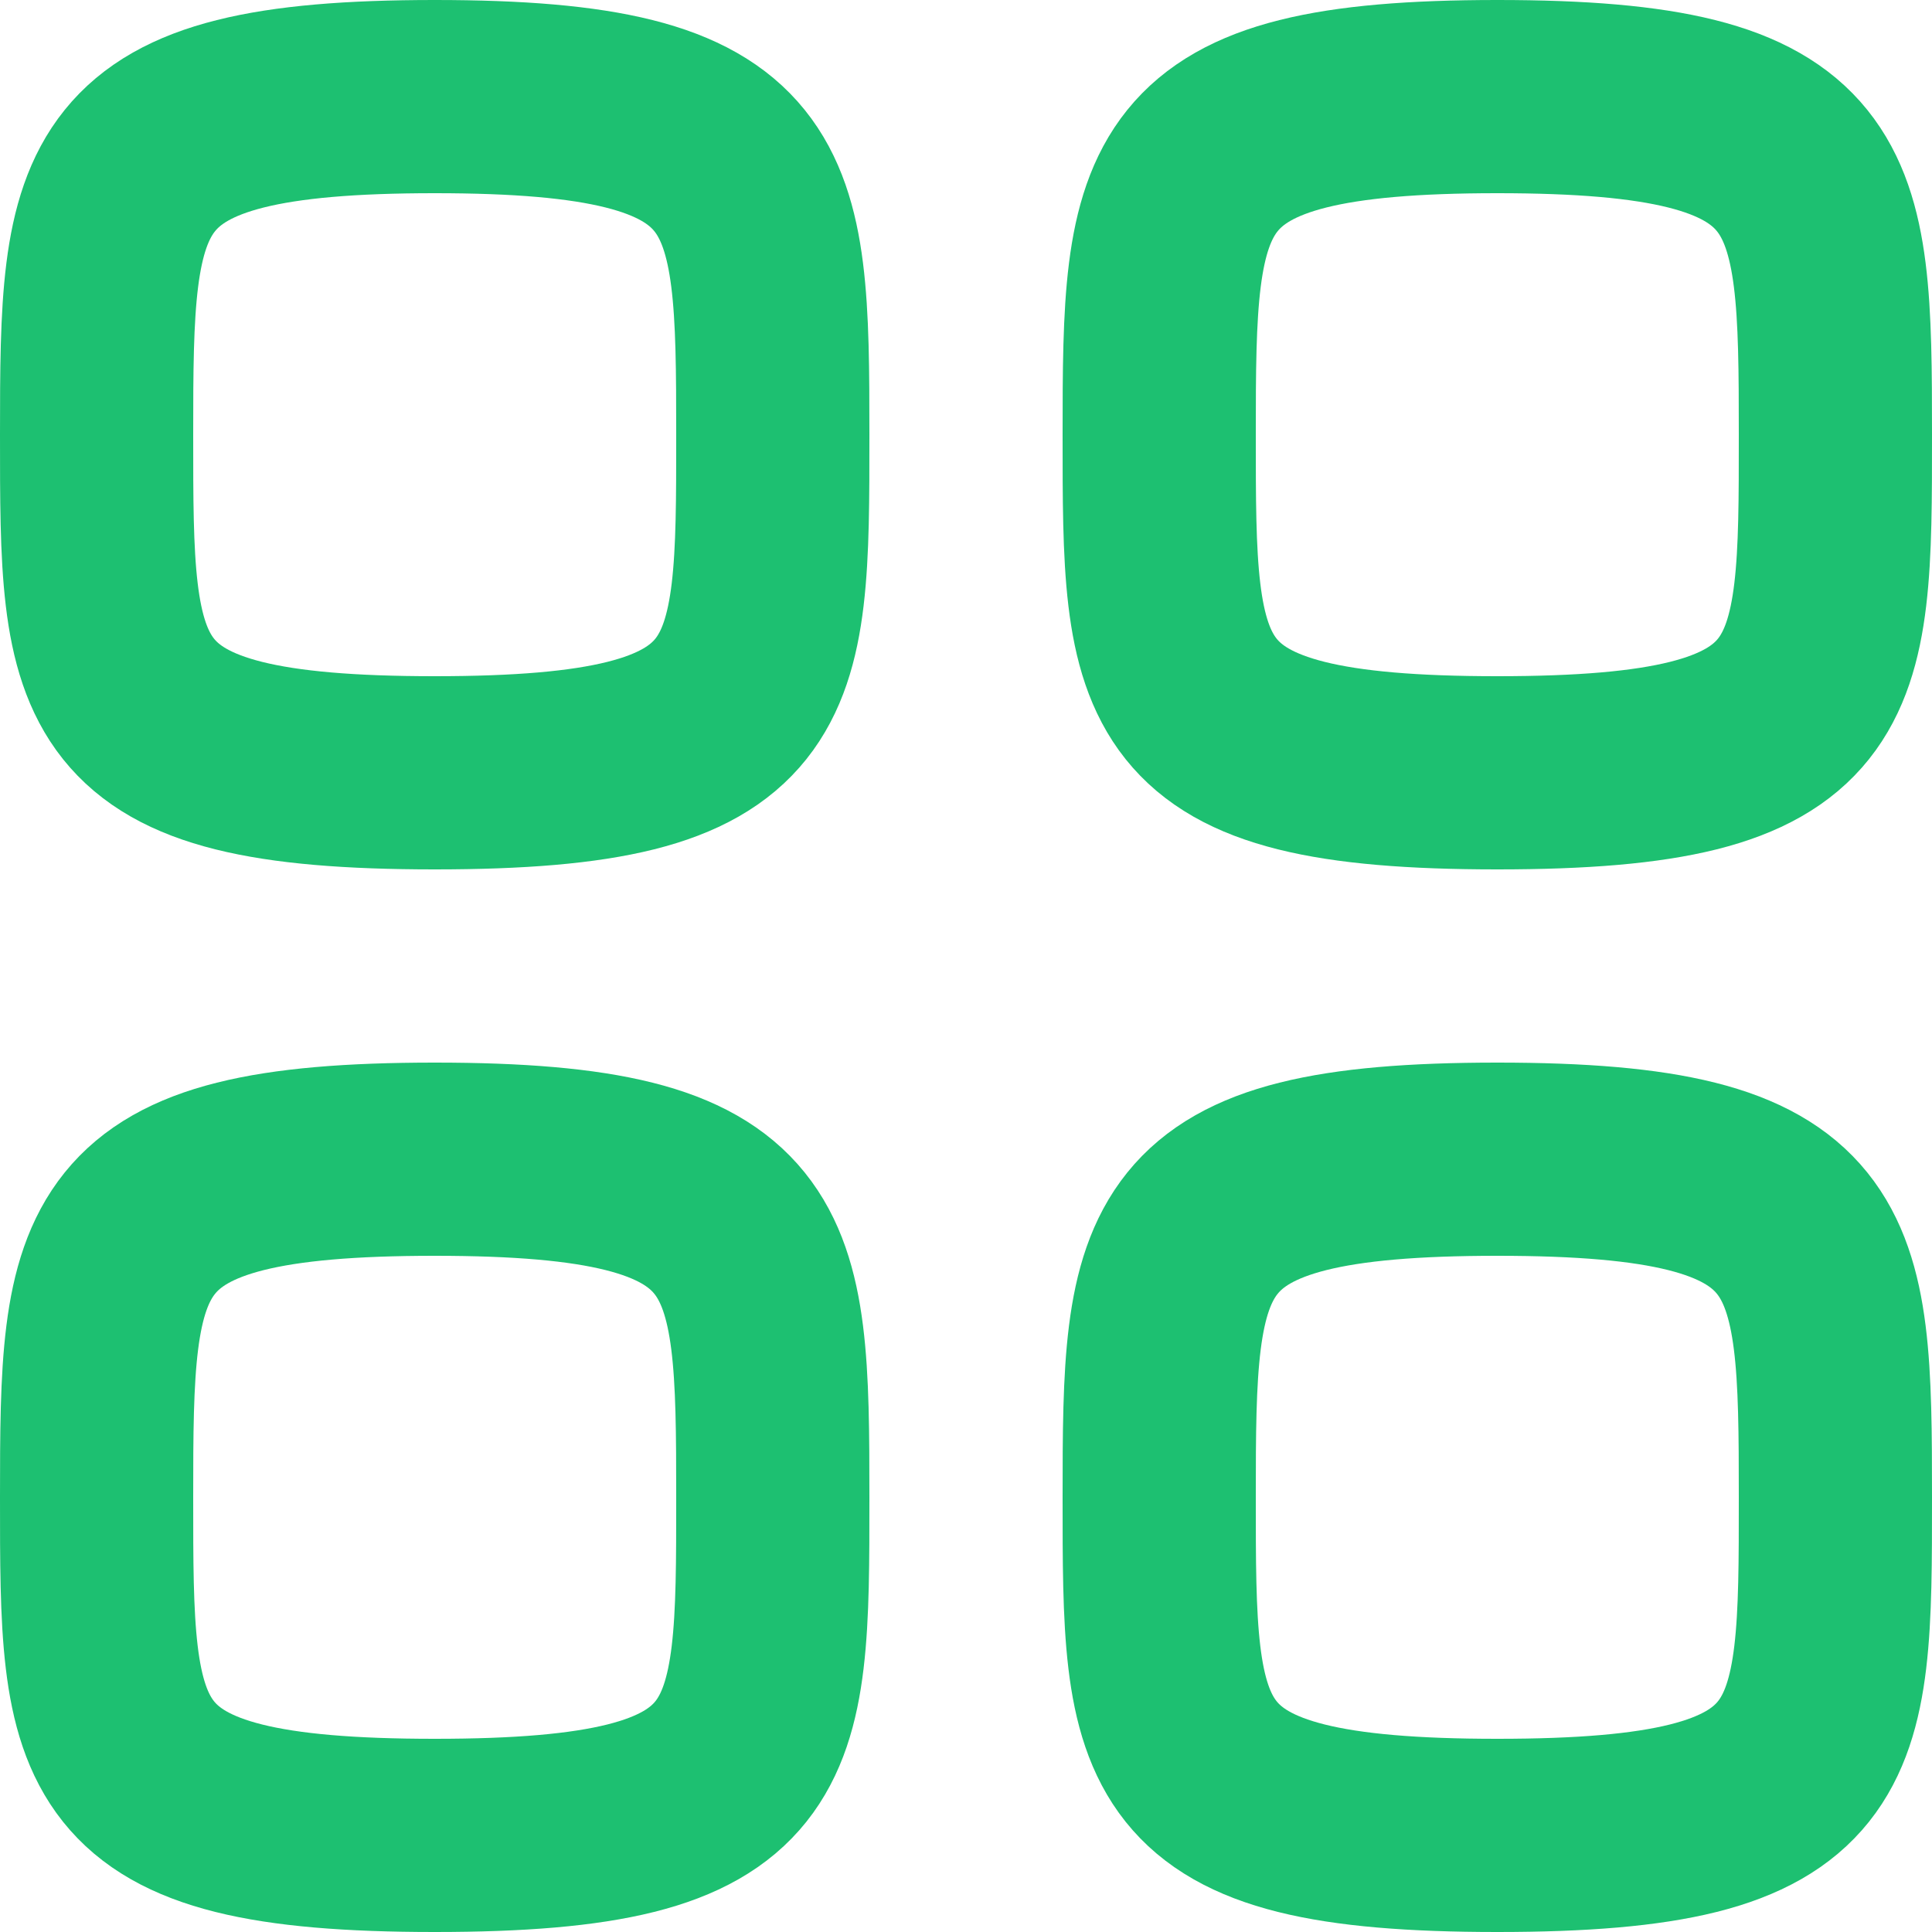
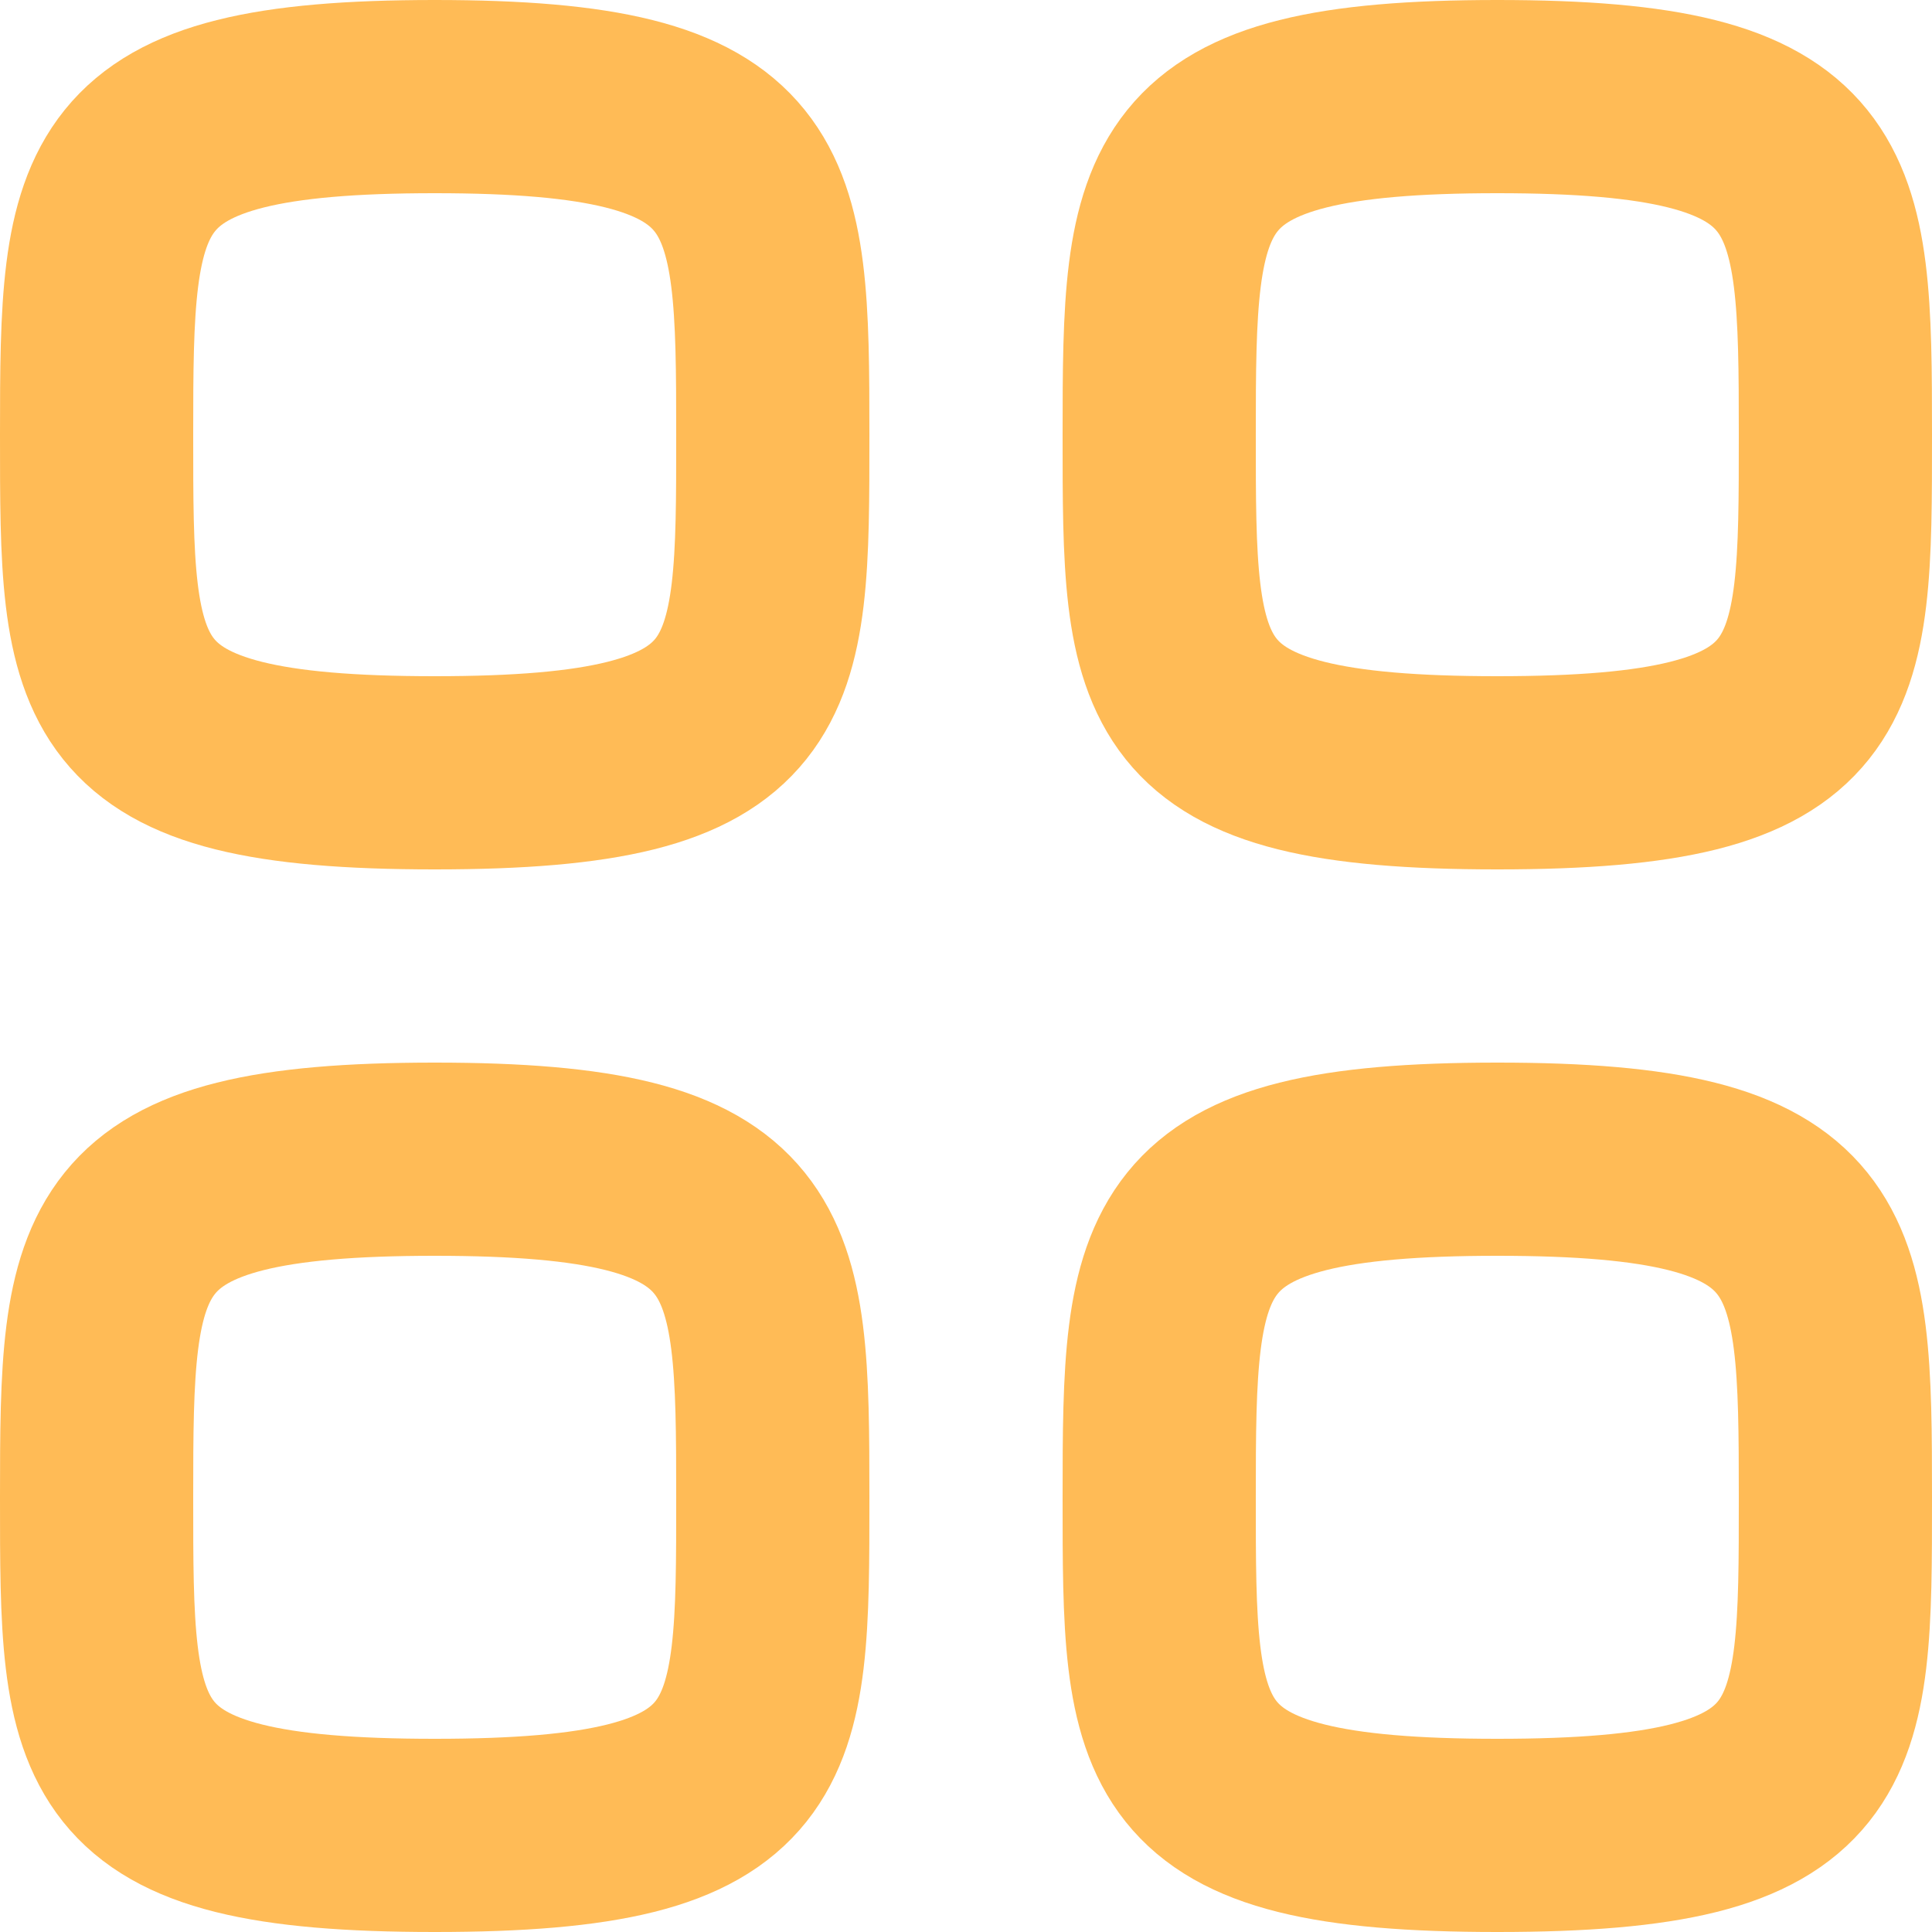
<svg xmlns="http://www.w3.org/2000/svg" width="20" height="20" viewBox="0 0 20 20" fill="none">
-   <path fill-rule="evenodd" clip-rule="evenodd" d="M1 4.5C1 1.875 1.028 1 4.5 1C7.972 1 8 1.875 8 4.5C8 7.125 8.011 8 4.5 8C0.989 8 1 7.125 1 4.5Z" stroke="#1DC071" stroke-width="2" stroke-linecap="round" stroke-linejoin="round" />
-   <path fill-rule="evenodd" clip-rule="evenodd" d="M12 4.5C12 1.875 12.028 1 15.5 1C18.972 1 19 1.875 19 4.5C19 7.125 19.011 8 15.5 8C11.989 8 12 7.125 12 4.5Z" stroke="#1DC071" stroke-width="2" stroke-linecap="round" stroke-linejoin="round" />
-   <path fill-rule="evenodd" clip-rule="evenodd" d="M1 15.5C1 12.875 1.028 12 4.5 12C7.972 12 8 12.875 8 15.5C8 18.125 8.011 19 4.5 19C0.989 19 1 18.125 1 15.5Z" stroke="#1DC071" stroke-width="2" stroke-linecap="round" stroke-linejoin="round" />
-   <path fill-rule="evenodd" clip-rule="evenodd" d="M12 15.5C12 12.875 12.028 12 15.5 12C18.972 12 19 12.875 19 15.5C19 18.125 19.011 19 15.5 19C11.989 19 12 18.125 12 15.5Z" stroke="#1DC071" stroke-width="2" stroke-linecap="round" stroke-linejoin="round" />
+   <path fill-rule="evenodd" clip-rule="evenodd" d="M1 4.5C1 1.875 1.028 1 4.5 1C7.972 1 8 1.875 8 4.5C8 7.125 8.011 8 4.5 8C0.989 8 1 7.125 1 4.5Z" stroke="#ffbb56" stroke-width="2" stroke-linecap="round" stroke-linejoin="round" />
+   <path fill-rule="evenodd" clip-rule="evenodd" d="M12 4.5C12 1.875 12.028 1 15.5 1C18.972 1 19 1.875 19 4.5C19 7.125 19.011 8 15.5 8C11.989 8 12 7.125 12 4.5Z" stroke="#ffbb56" stroke-width="2" stroke-linecap="round" stroke-linejoin="round" />
+   <path fill-rule="evenodd" clip-rule="evenodd" d="M1 15.5C1 12.875 1.028 12 4.5 12C7.972 12 8 12.875 8 15.5C8 18.125 8.011 19 4.5 19C0.989 19 1 18.125 1 15.5Z" stroke="#ffbb56" stroke-width="2" stroke-linecap="round" stroke-linejoin="round" />
+   <path fill-rule="evenodd" clip-rule="evenodd" d="M12 15.5C12 12.875 12.028 12 15.5 12C18.972 12 19 12.875 19 15.5C19 18.125 19.011 19 15.5 19C11.989 19 12 18.125 12 15.5Z" stroke="#ffbb56" stroke-width="2" stroke-linecap="round" stroke-linejoin="round" />
</svg>
